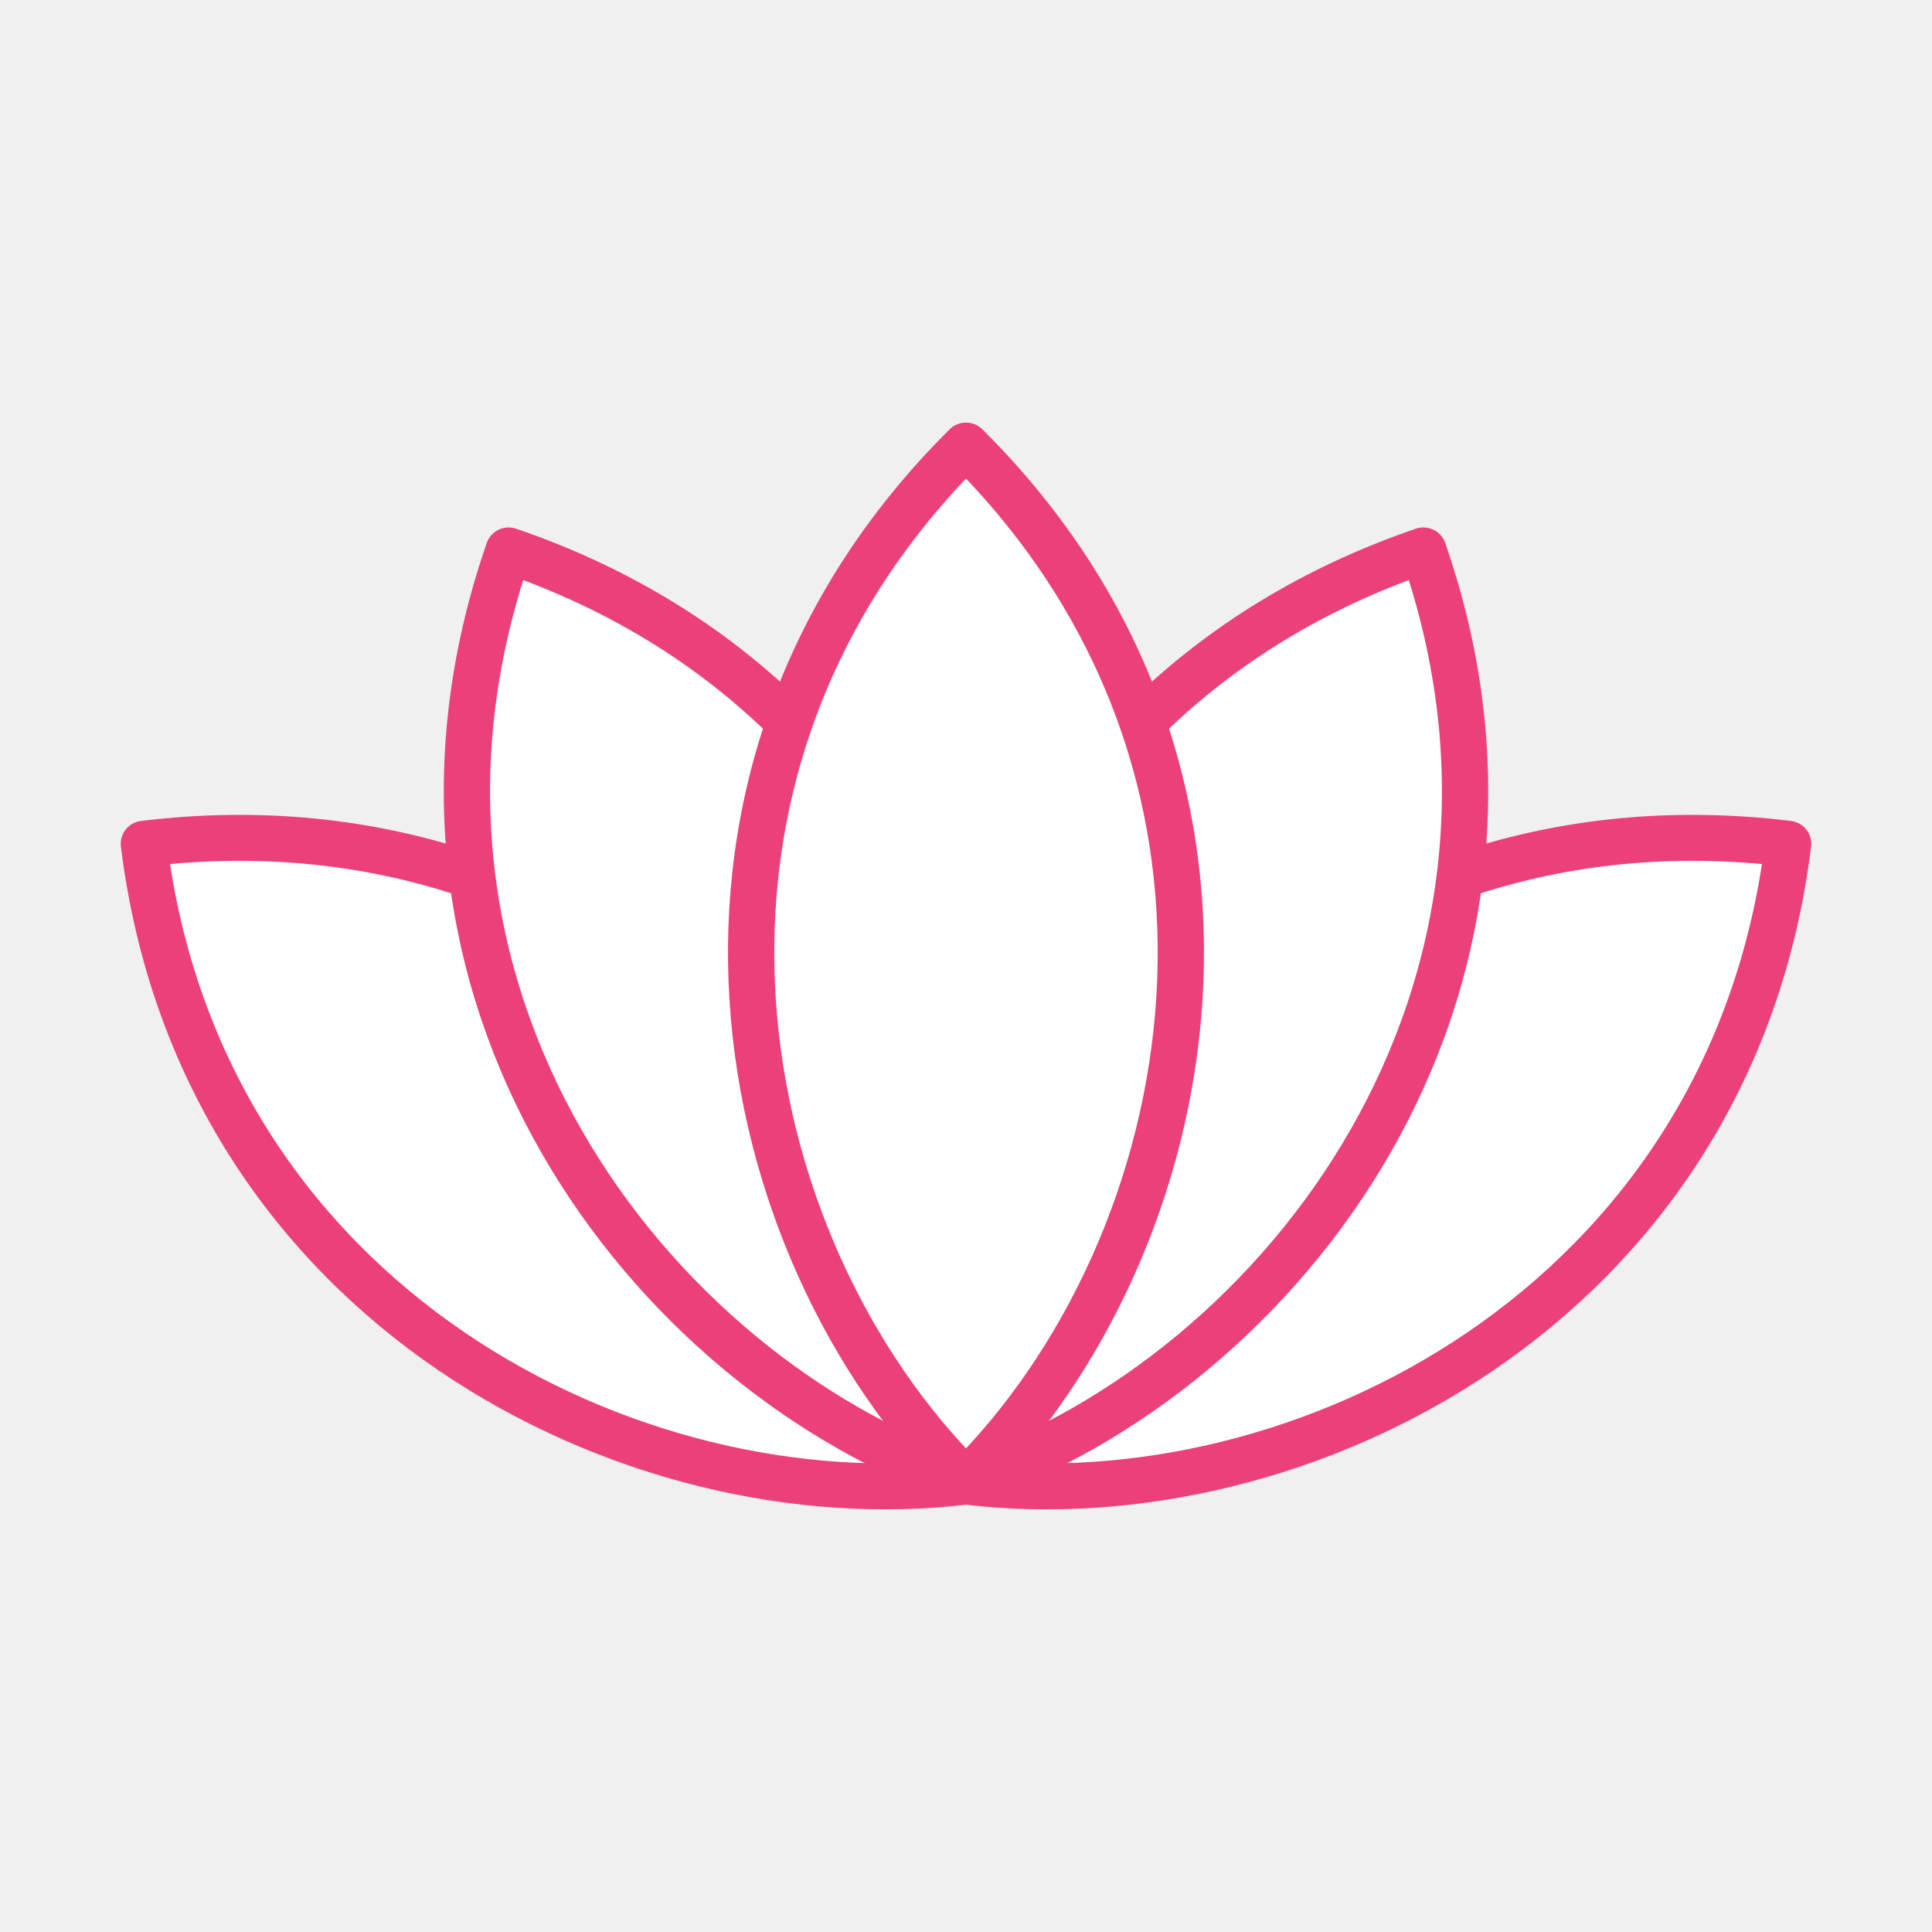
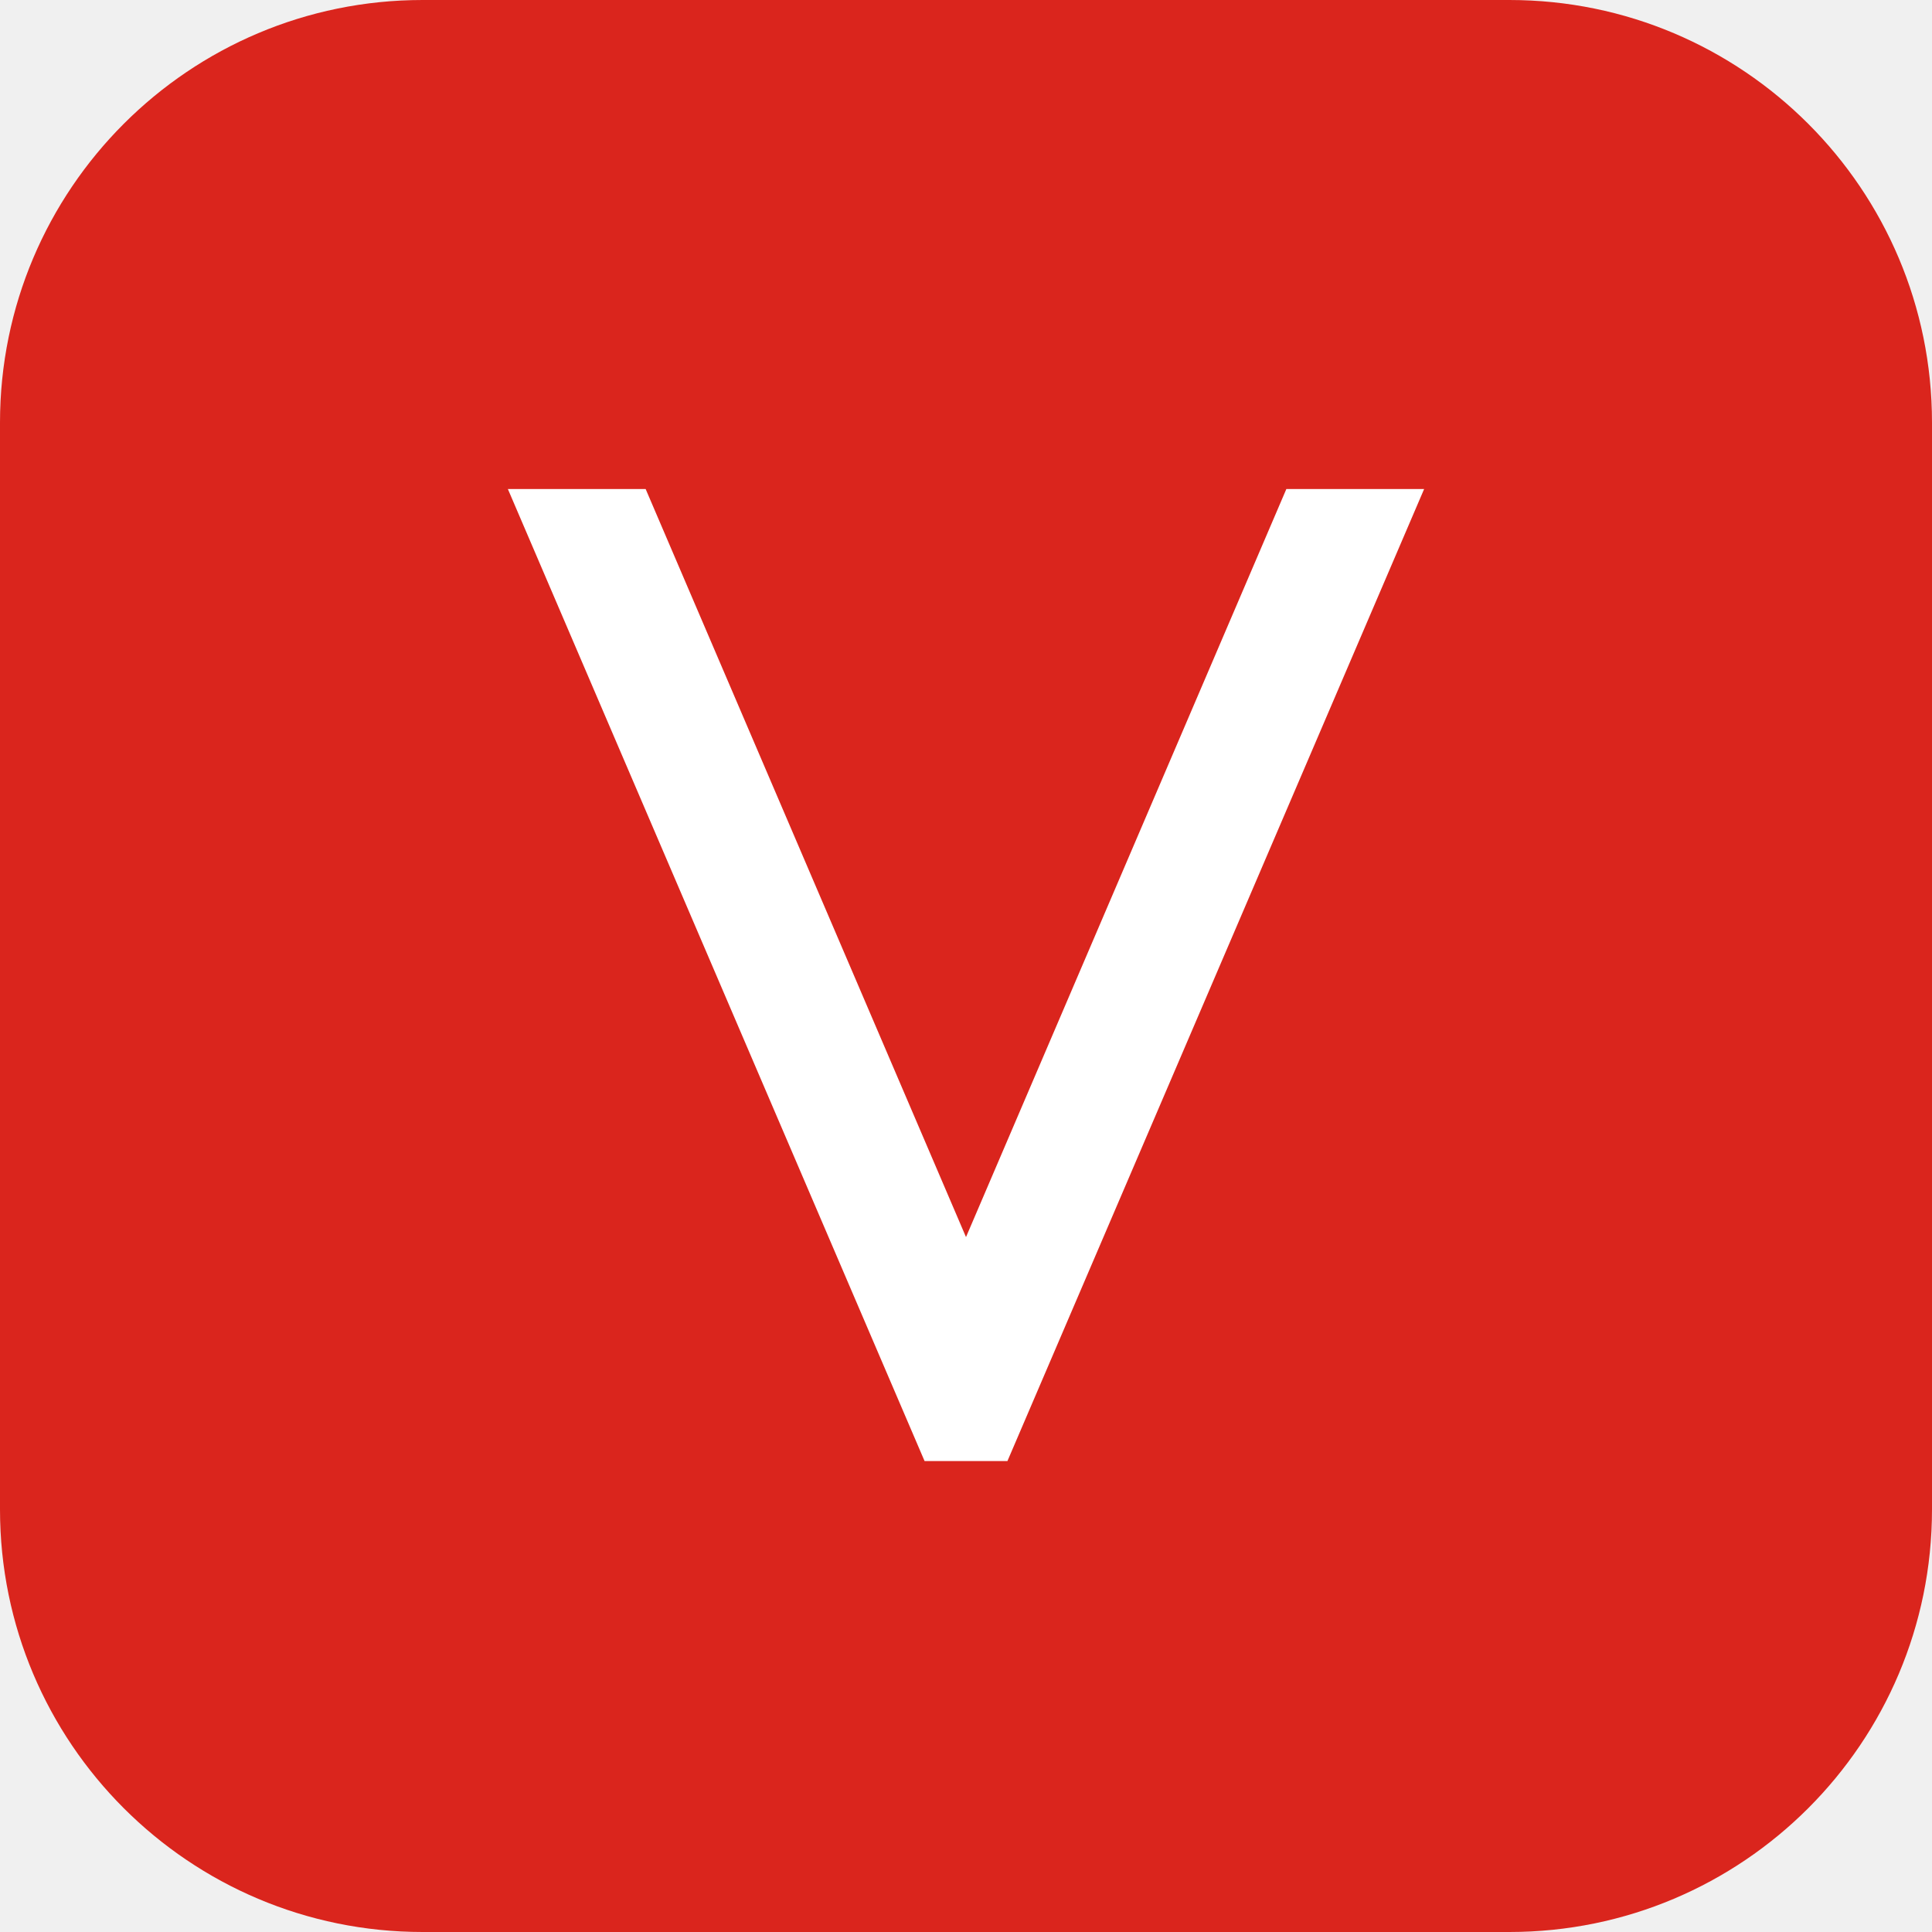
- <svg xmlns="http://www.w3.org/2000/svg" width="16" height="16" version="1.1" viewBox="0 0 16 16">
-   <g transform="matrix(.3927352 0 0 .3899815 -1.425644 -1.379649)" fill="#fff" stroke="#ec407a" stroke-linecap="round" stroke-linejoin="round" stroke-width=".976">
-     <path transform="rotate(-52,24,35)" d="m24 35c-5-5-7-15 0-22 7 7 5 17 0 22" />
-     <path transform="rotate(52,24,35)" d="m24 35c-5-5-7-15 0-22 7 7 5 17 0 22" />
-     <path transform="rotate(-26,24,35)" d="m24 35c-5-5-7-15 0-22 7 7 5 17 0 22" />
-     <path transform="rotate(26,24,35)" d="m24 35c-5-5-7-15 0-22 7 7 5 17 0 22" />
-     <path d="m24 35c-5-5-7-15 0-22 7 7 5 17 0 22" />
-   </g>
+ <svg xmlns="http://www.w3.org/2000/svg" width="16" height="16" viewBox="0 0 16 16">
+   <rect width="16" height="16" rx="3.5" fill="#da251d" />
+   <path transform="translate(2.4 2.3) scale(.7)" d="M2.58 2.5H4.21L8 11.35L11.79 2.5H13.42L8.49 14H7.51Z" fill="#fff" />
</svg>
